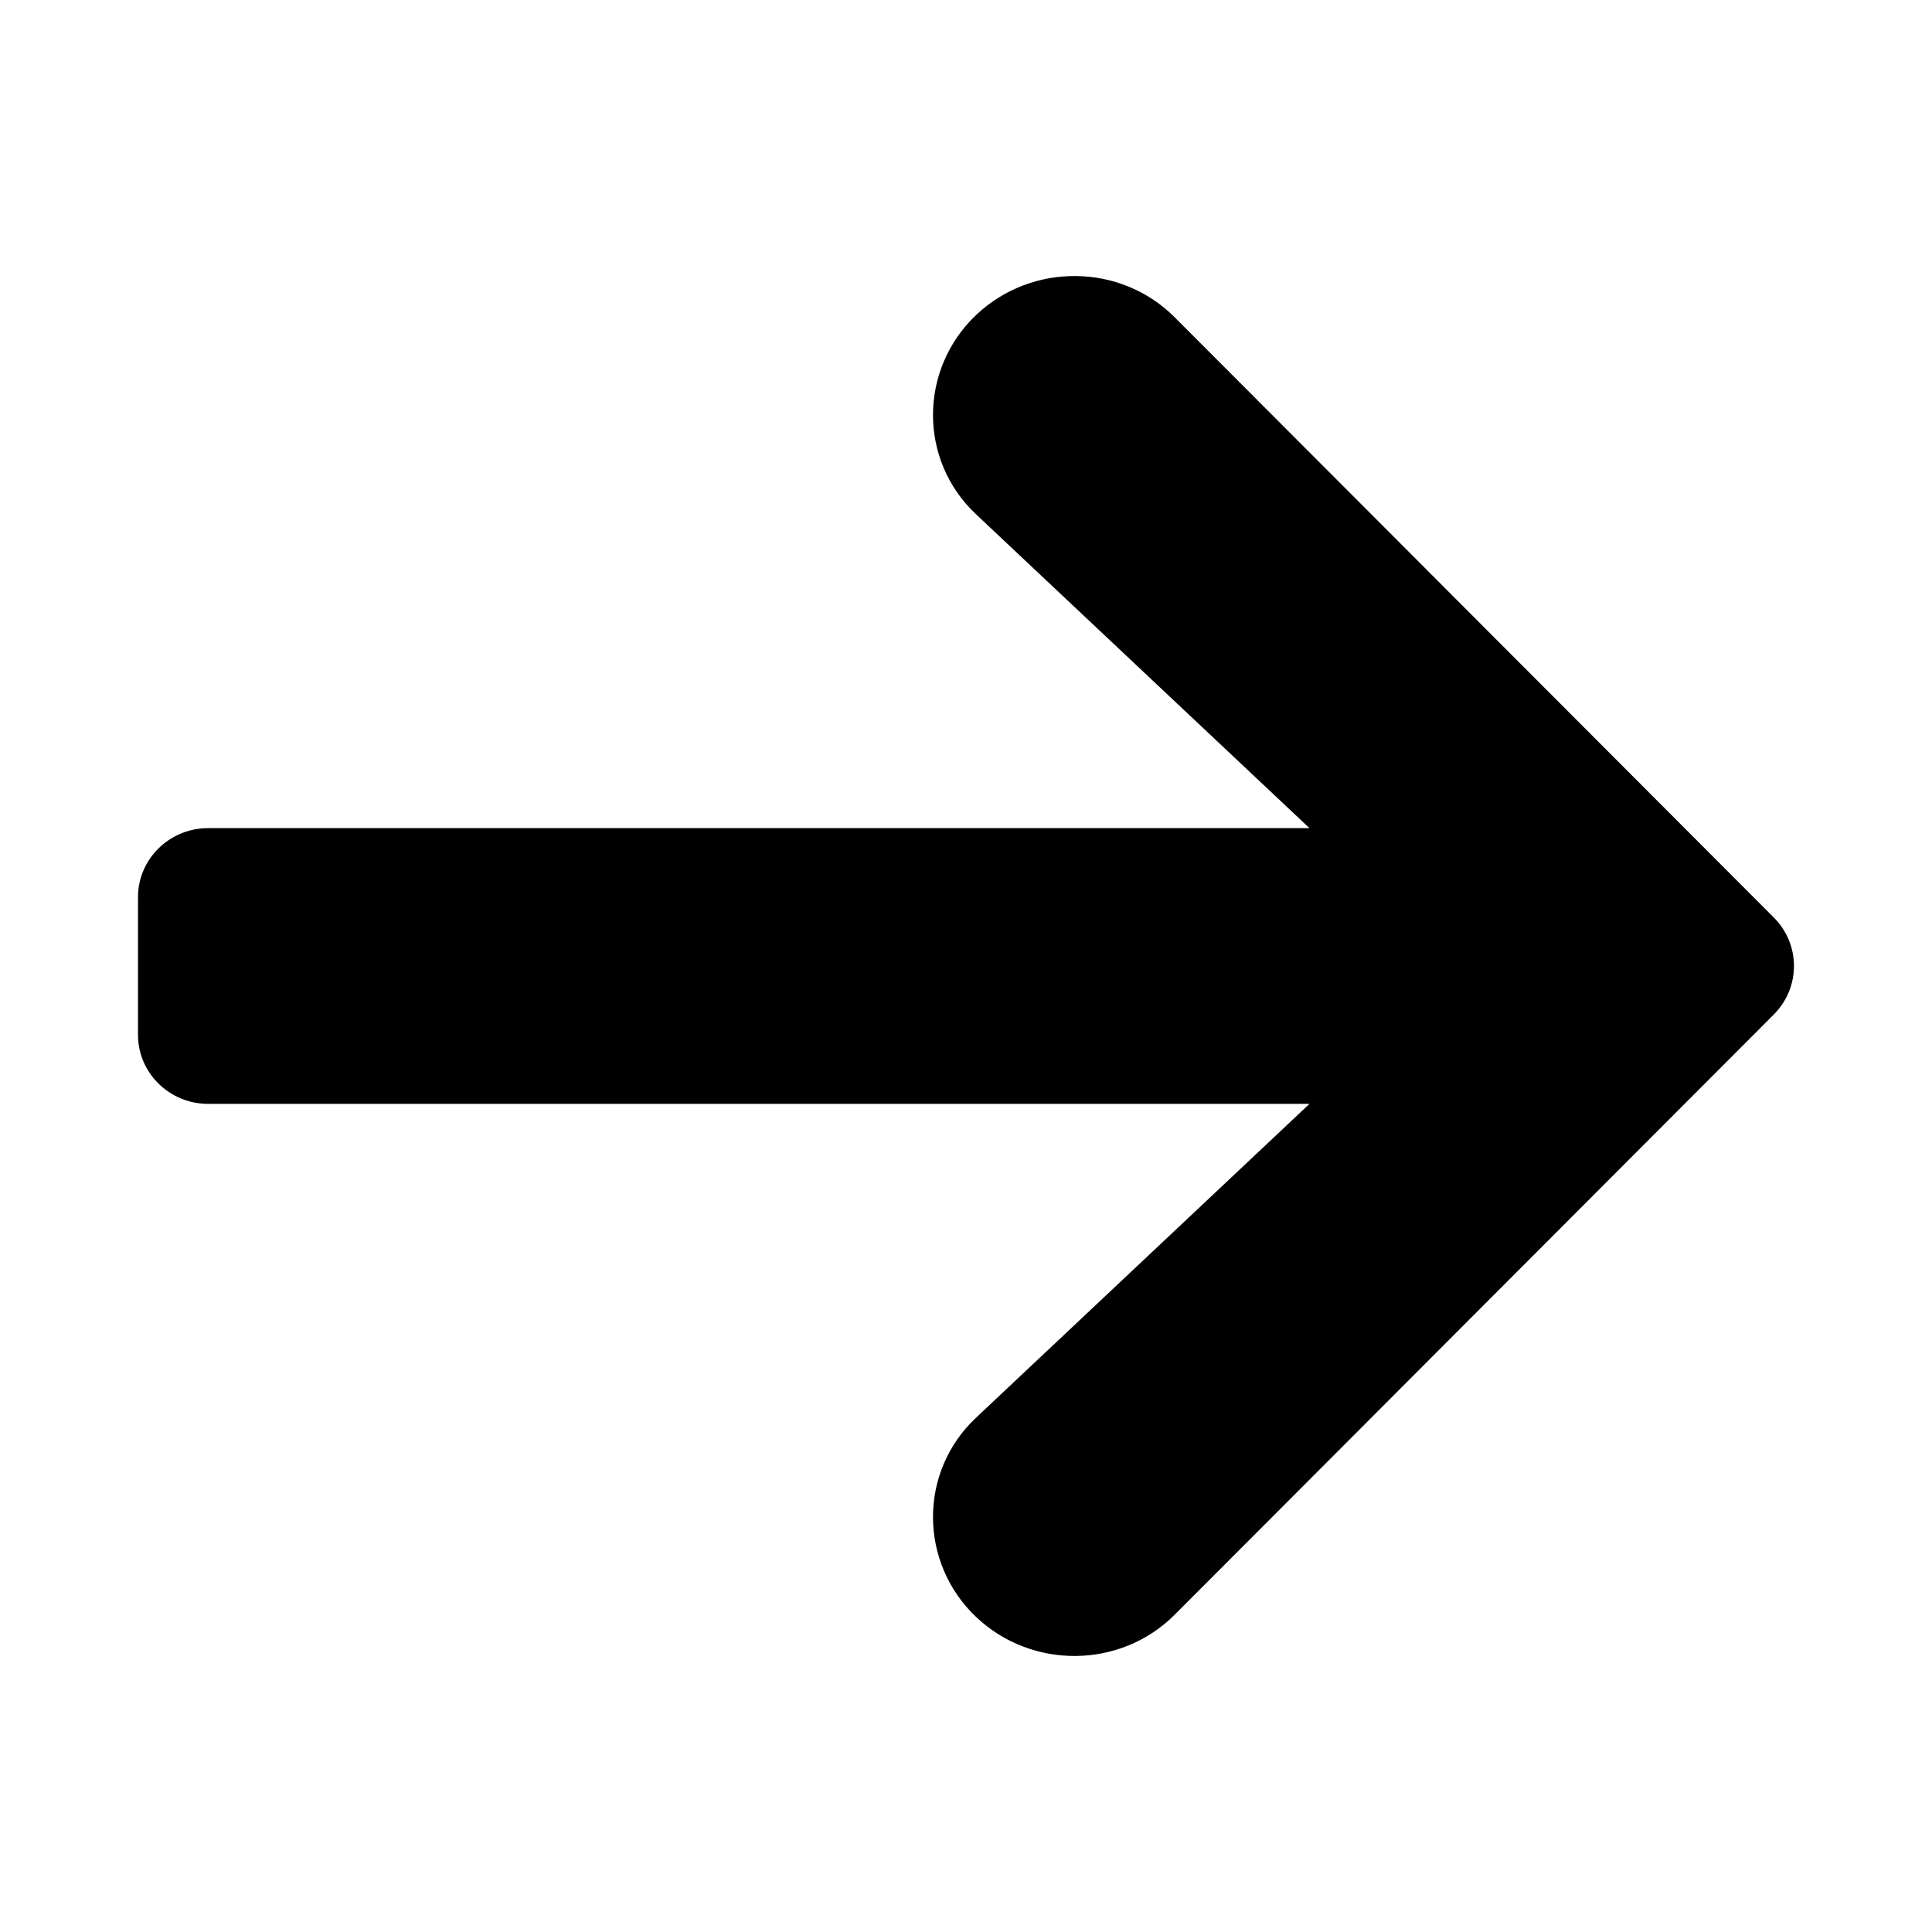
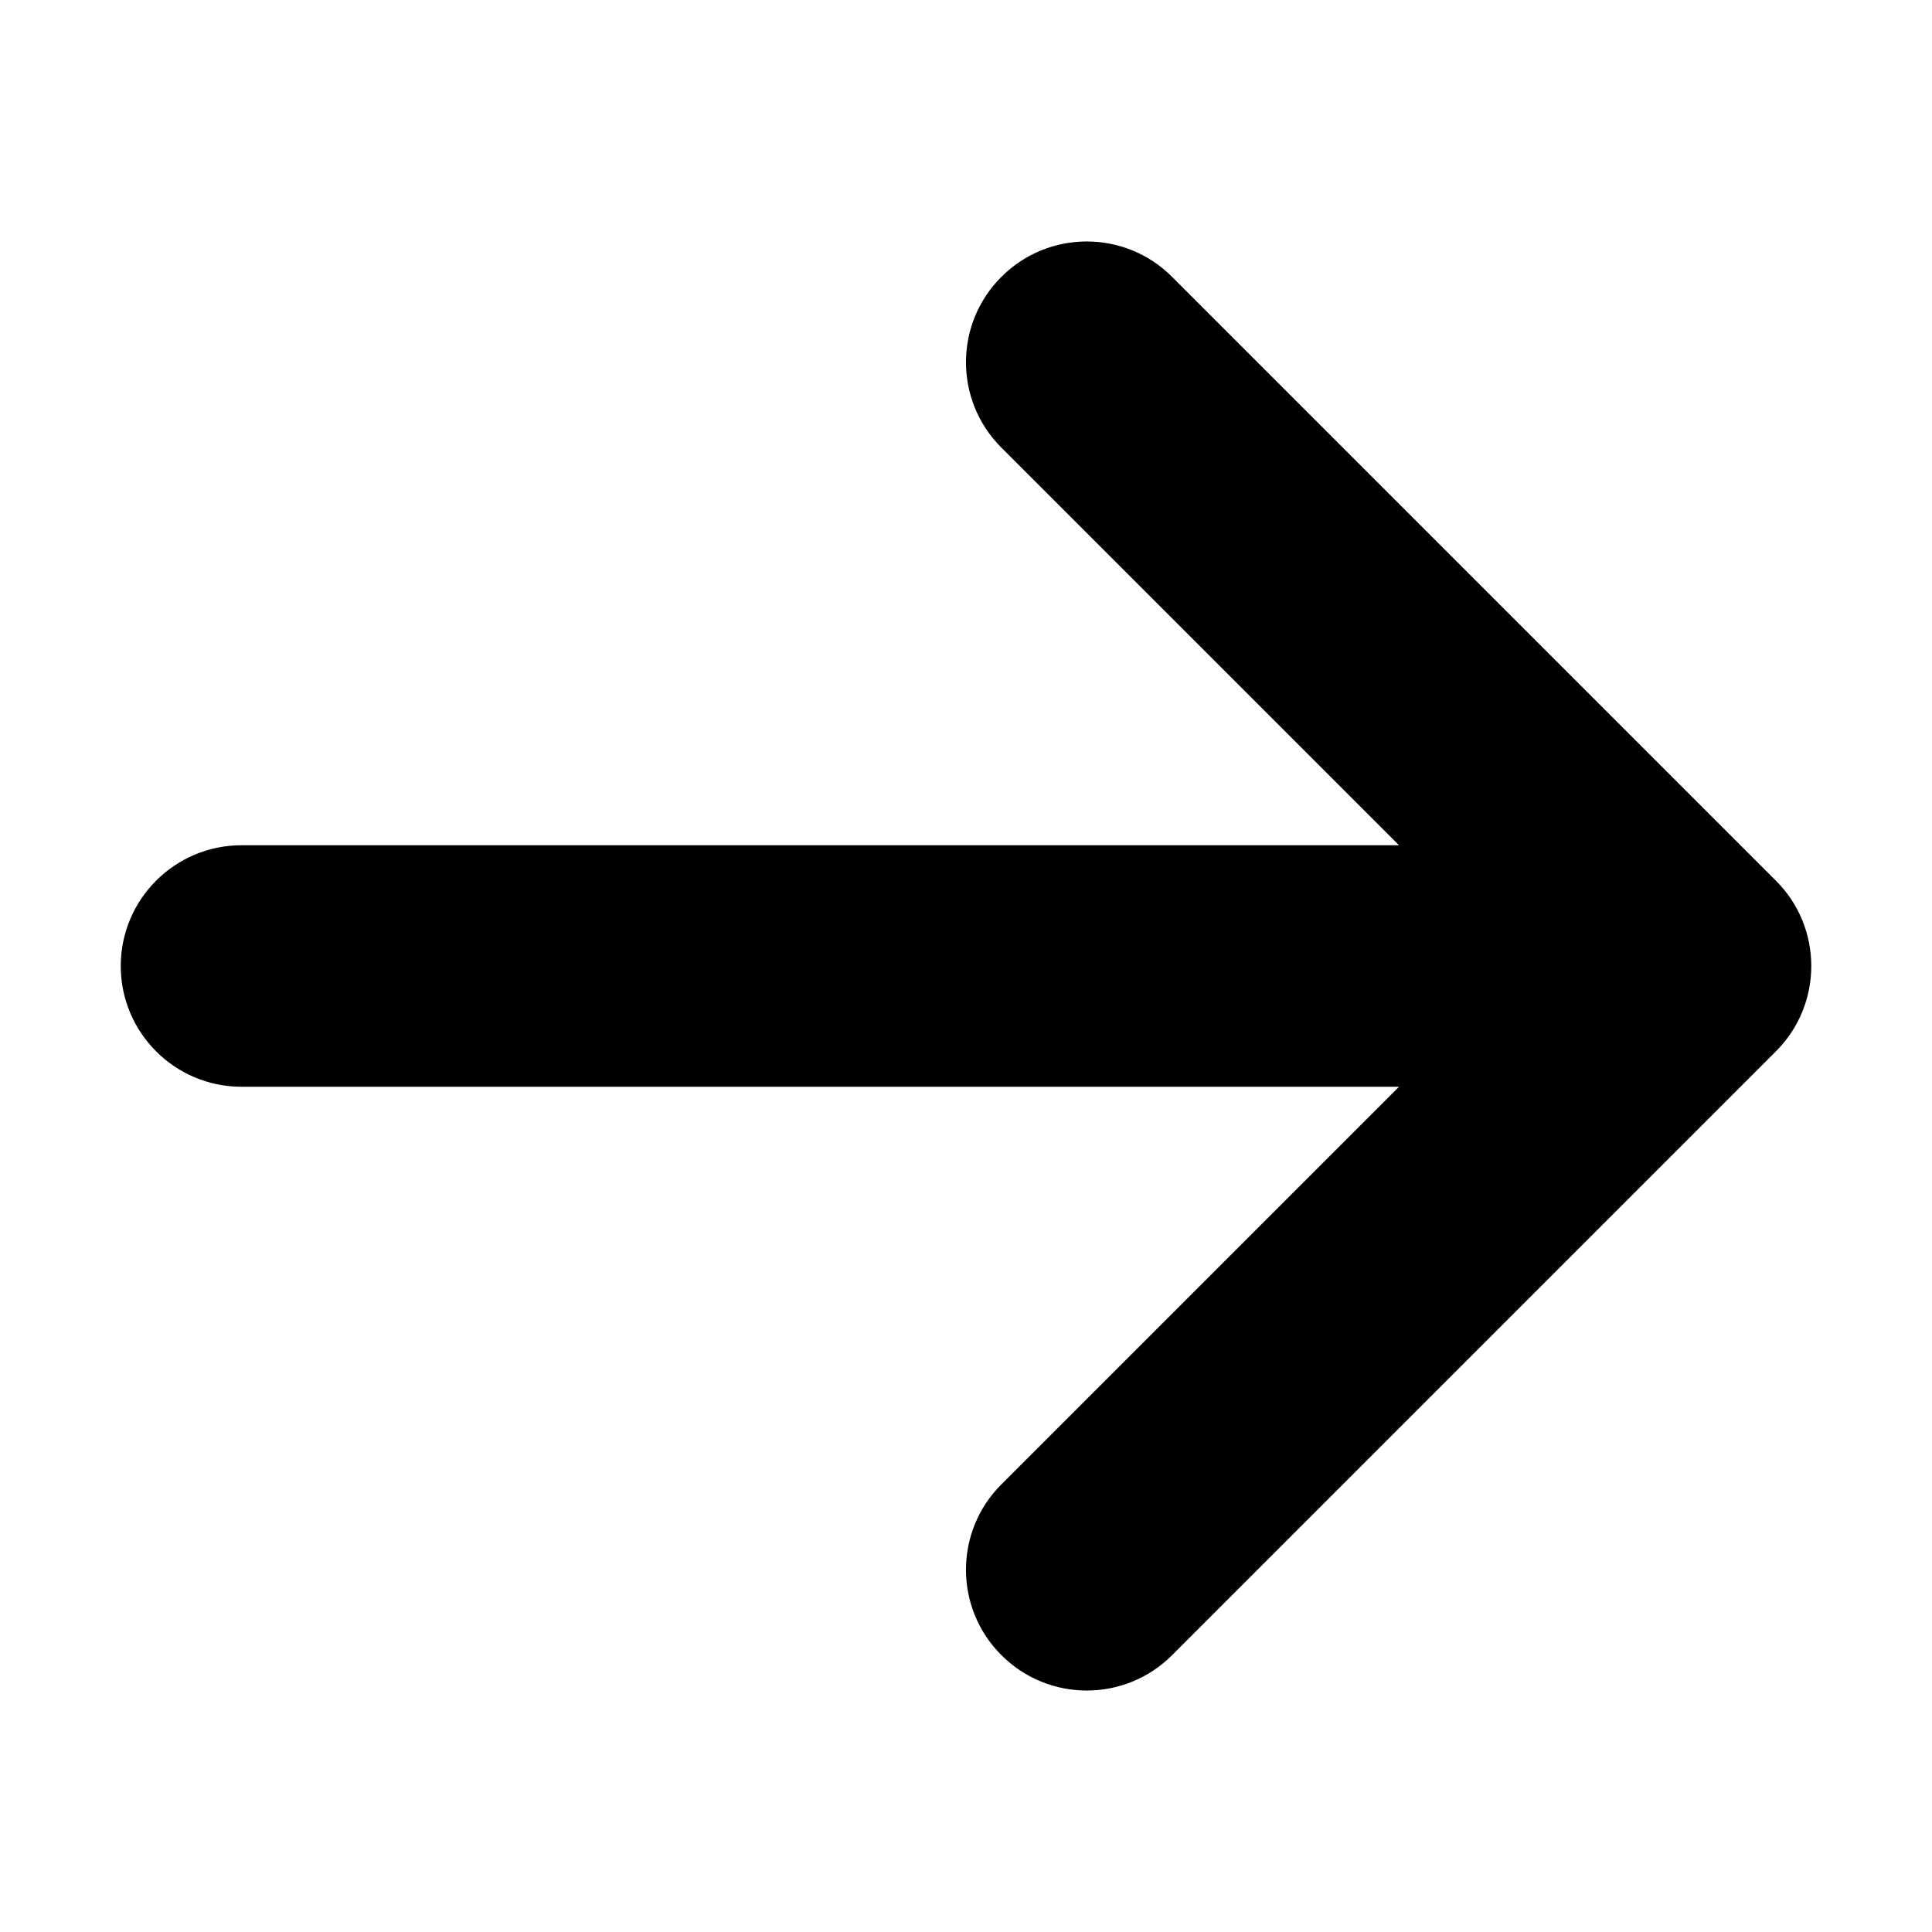
- <svg xmlns="http://www.w3.org/2000/svg" viewBox="0 0 14 14" fill="none" class="ods-icon">
-   <path d="M9.489 6.001L7.072 3.726C6.654 3.333 6.659 2.673 7.076 2.28C7.479 1.901 8.12 1.907 8.511 2.298L12.855 6.65C13.048 6.845 13.048 7.155 12.855 7.35L8.511 11.702C8.12 12.093 7.479 12.099 7.076 11.72C6.659 11.327 6.654 10.667 7.072 10.274L9.489 7.999H1.508C1.228 7.999 1 7.775 1 7.499V6.501C1 6.225 1.228 6.001 1.508 6.001H9.489Z" fill="currentColor" />
+ <svg xmlns="http://www.w3.org/2000/svg" viewBox="0 0 16 16" fill="none" class="ods-icon">
+   <path fill-rule="evenodd" clip-rule="evenodd" d="M14.707 8.707C15.098 8.317 15.098 7.683 14.707 7.293L9.707 2.293C9.317 1.902 8.683 1.902 8.293 2.293C7.902 2.683 7.902 3.317 8.293 3.707L11.586 7L2 7C1.448 7 1 7.448 1 8C1 8.552 1.448 9 2 9L11.586 9L8.293 12.293C7.902 12.683 7.902 13.317 8.293 13.707C8.683 14.098 9.317 14.098 9.707 13.707L14.707 8.707Z" fill="currentColor" />
</svg>
